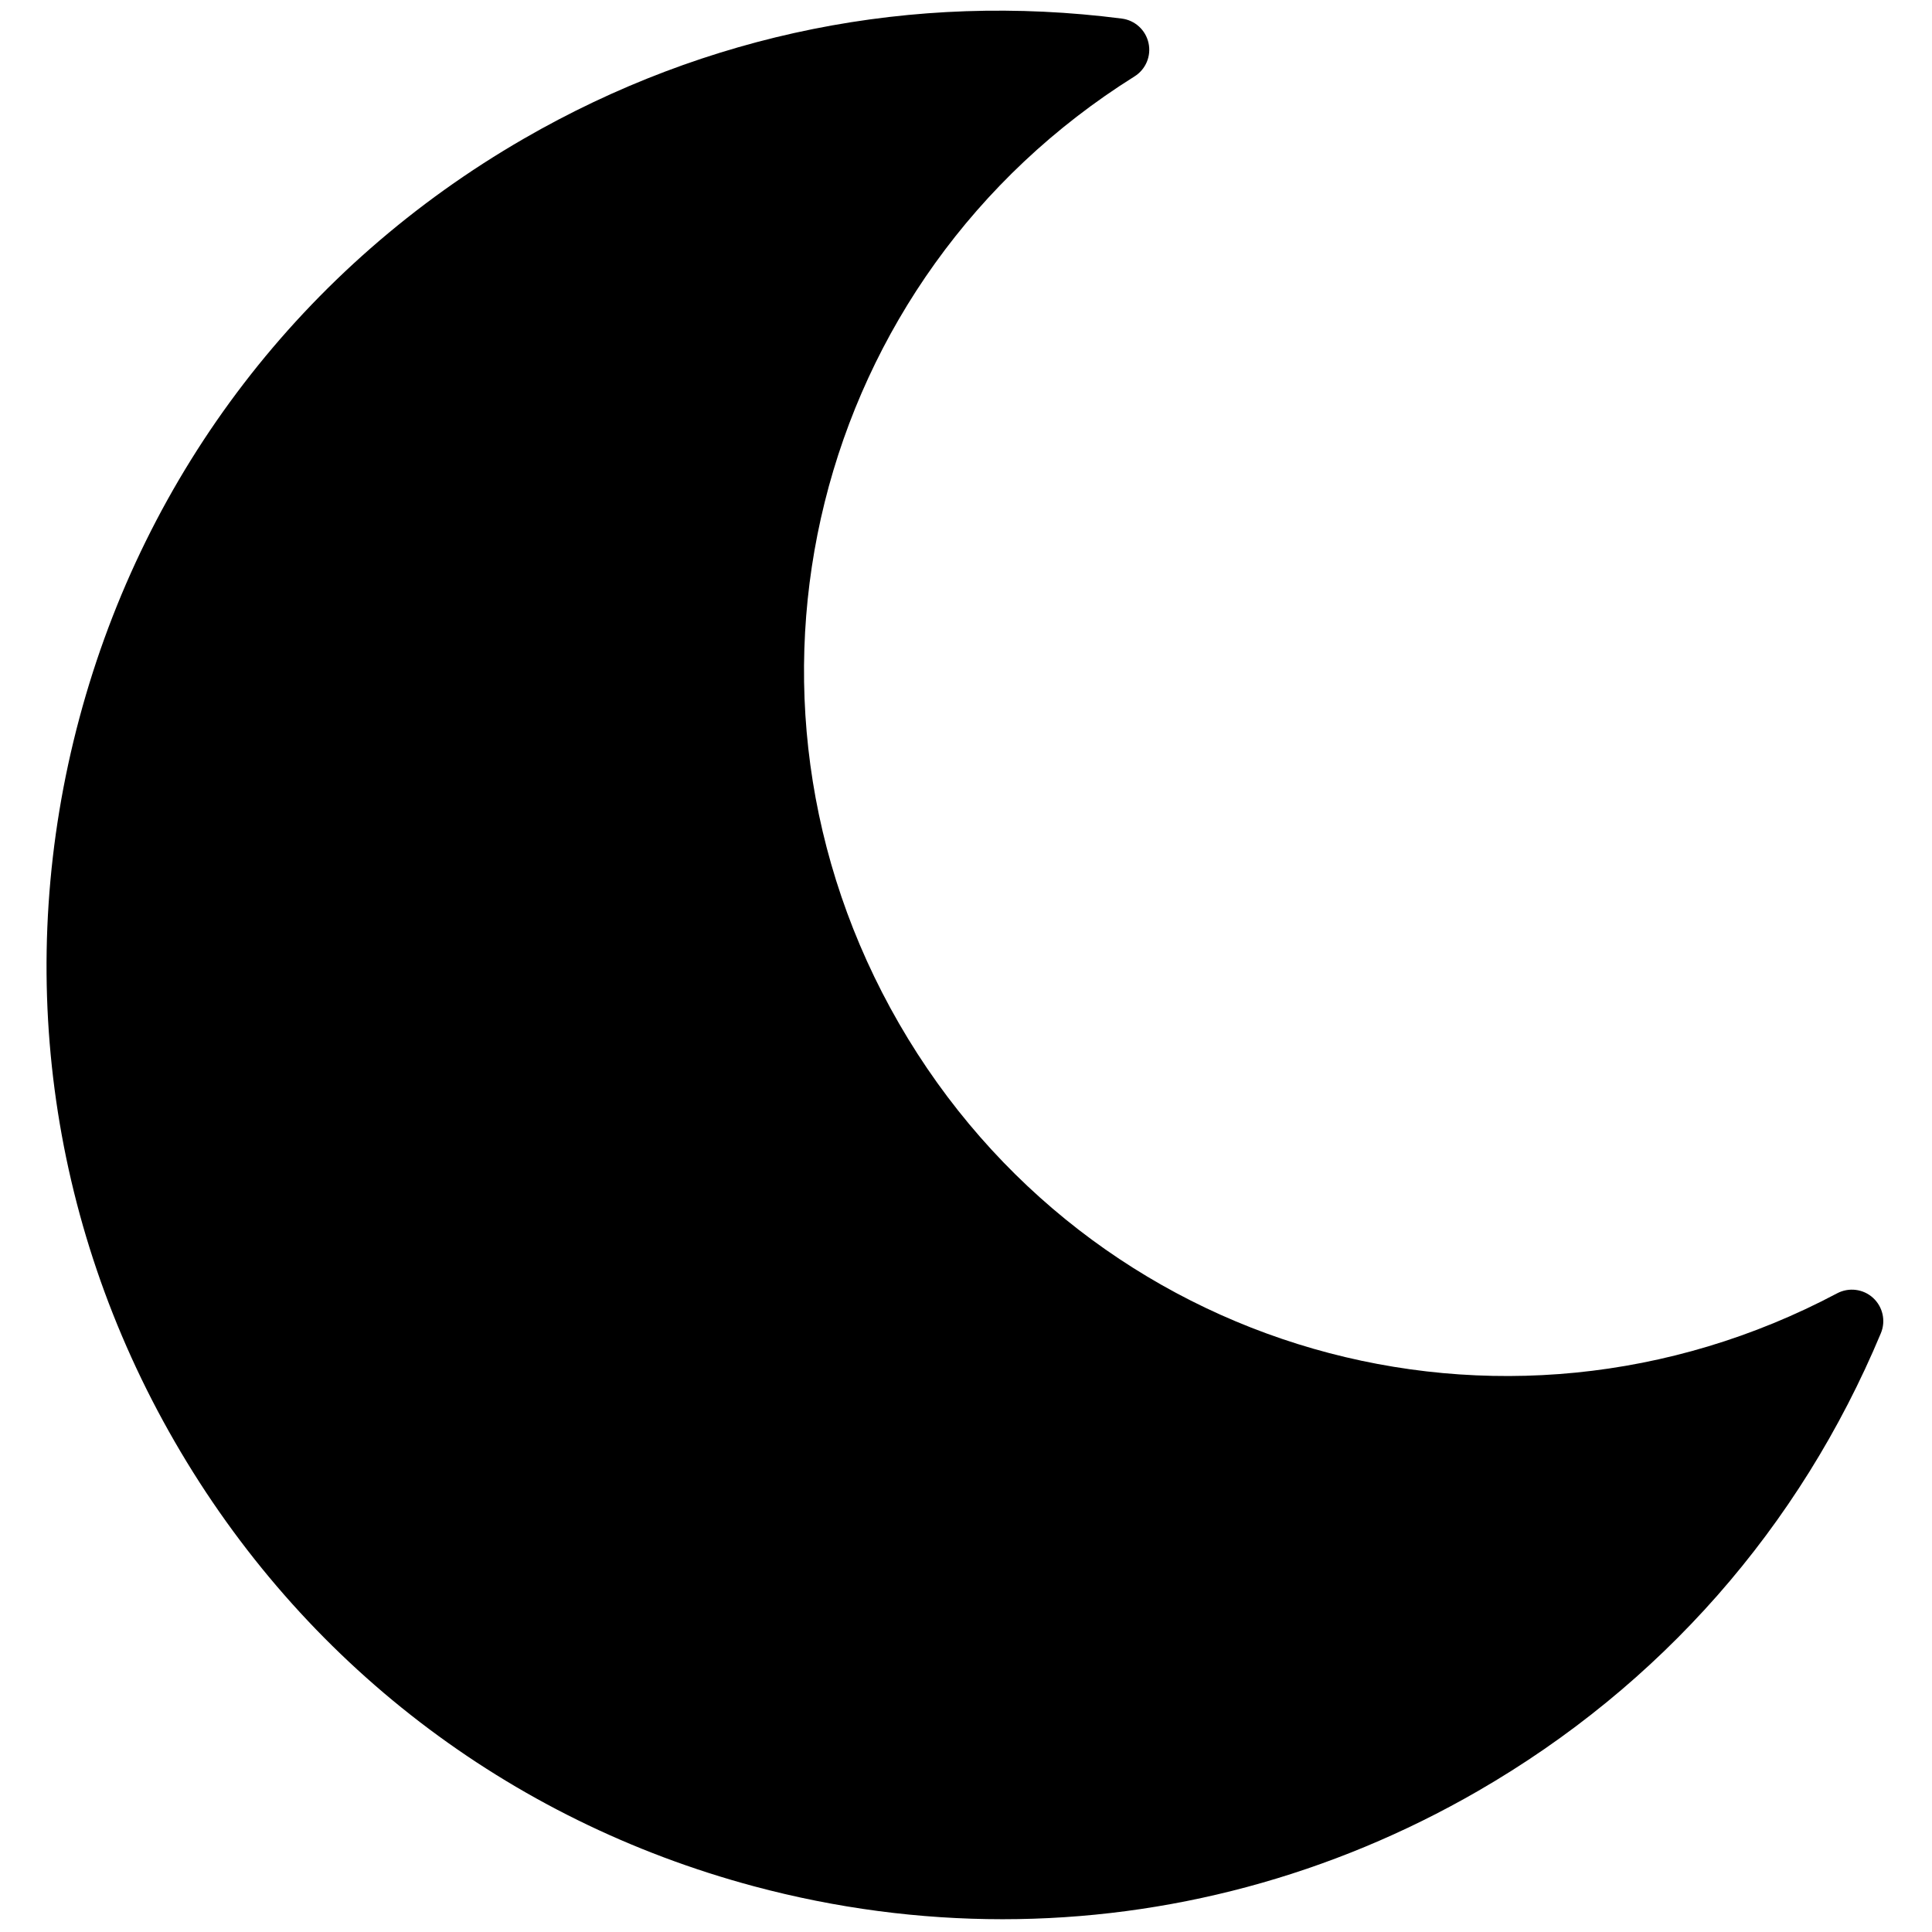
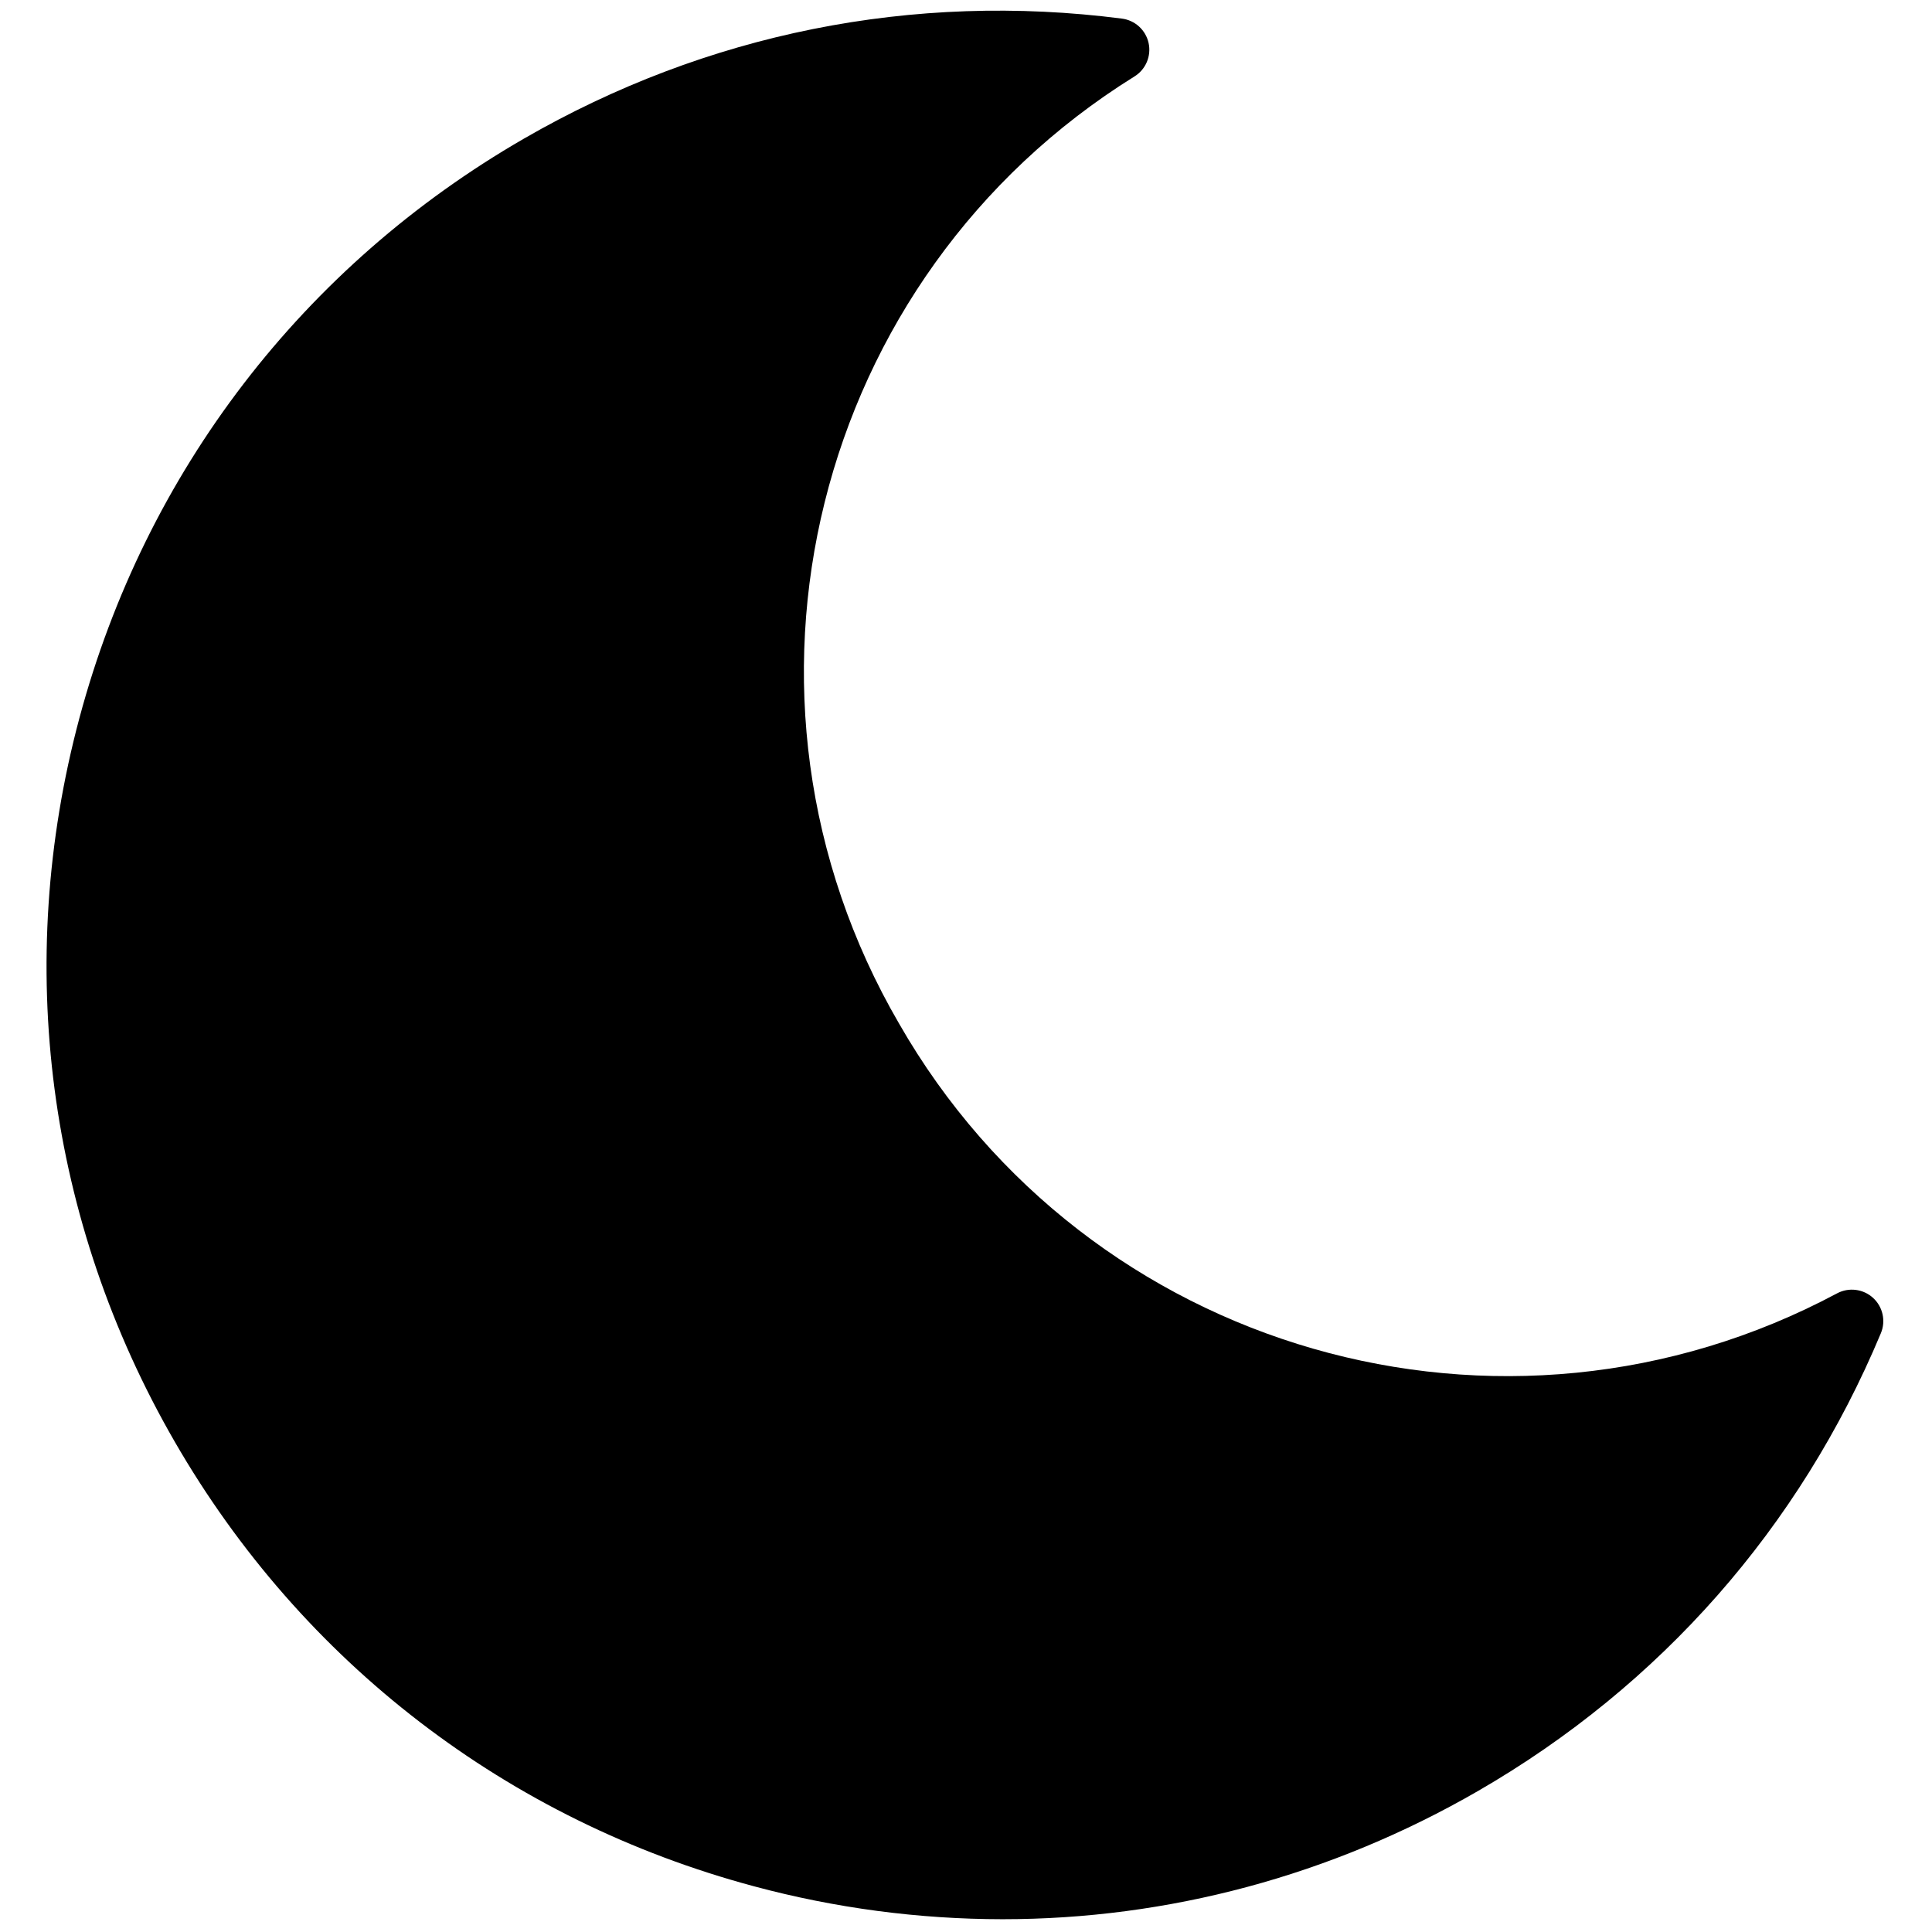
- <svg xmlns="http://www.w3.org/2000/svg" version="1.1" width="256" height="256" viewBox="0 0 256 256" xml:space="preserve">
-   <defs>
- </defs>
-   <g style="stroke: none; stroke-width: 0; stroke-dasharray: none; stroke-linecap: butt; stroke-linejoin: miter; stroke-miterlimit: 10; fill: none; fill-rule: nonzero; opacity: 1;" transform="translate(1.406593 1.406593) scale(2.81 2.81)">
-     <path d="M 87.823 60.7 c -0.463 -0.423 -1.142 -0.506 -1.695 -0.214 c -15.834 8.398 -35.266 2.812 -44.232 -12.718 c -8.966 -15.53 -4.09 -35.149 11.101 -44.665 c 0.531 -0.332 0.796 -0.963 0.661 -1.574 c -0.134 -0.612 -0.638 -1.074 -1.259 -1.153 c -9.843 -1.265 -19.59 0.692 -28.193 5.66 C 13.8 12.041 6.356 21.743 3.246 33.35 S 1.732 57.08 7.741 67.487 c 6.008 10.407 15.709 17.851 27.316 20.961 C 38.933 89.486 42.866 90 46.774 90 c 7.795 0 15.489 -2.044 22.42 -6.046 c 8.601 -4.966 15.171 -12.43 18.997 -21.586 C 88.433 61.79 88.285 61.123 87.823 60.7 z" style="stroke: none; stroke-width: 1; stroke-dasharray: none; stroke-linecap: butt; stroke-linejoin: miter; stroke-miterlimit: 10; fill: currentColor; fill-rule: nonzero; opacity: 1;" transform=" matrix(1 0 0 1 0 0) " stroke-linecap="round" />
+ <svg xmlns="http://www.w3.org/2000/svg" width="256" height="256" xml:space="preserve">
+   <g style="stroke:none;stroke-width:0;stroke-dasharray:none;stroke-linecap:butt;stroke-linejoin:miter;stroke-miterlimit:10;fill:none;fill-rule:nonzero;opacity:1">
+     <path d="M87.823 60.7a1.485 1.485 0 0 0-1.695-.214 33.03 33.03 0 0 1-44.232-12.718A33.03 33.03 0 0 1 52.997 3.103a1.481 1.481 0 0 0-.598-2.727c-9.843-1.265-19.59.692-28.193 5.66C13.8 12.041 6.356 21.743 3.246 33.35S1.732 57.08 7.741 67.487c6.008 10.407 15.709 17.851 27.316 20.961A45.26 45.26 0 0 0 46.774 90c7.795 0 15.489-2.044 22.42-6.046 8.601-4.966 15.171-12.43 18.997-21.586a1.484 1.484 0 0 0-.368-1.668z" style="stroke:none;stroke-width:1;stroke-dasharray:none;stroke-linecap:butt;stroke-linejoin:miter;stroke-miterlimit:10;fill:currentColor;fill-rule:nonzero;opacity:1" transform="matrix(2.81 0 0 2.81 1.407 1.407)" />
  </g>
</svg>
